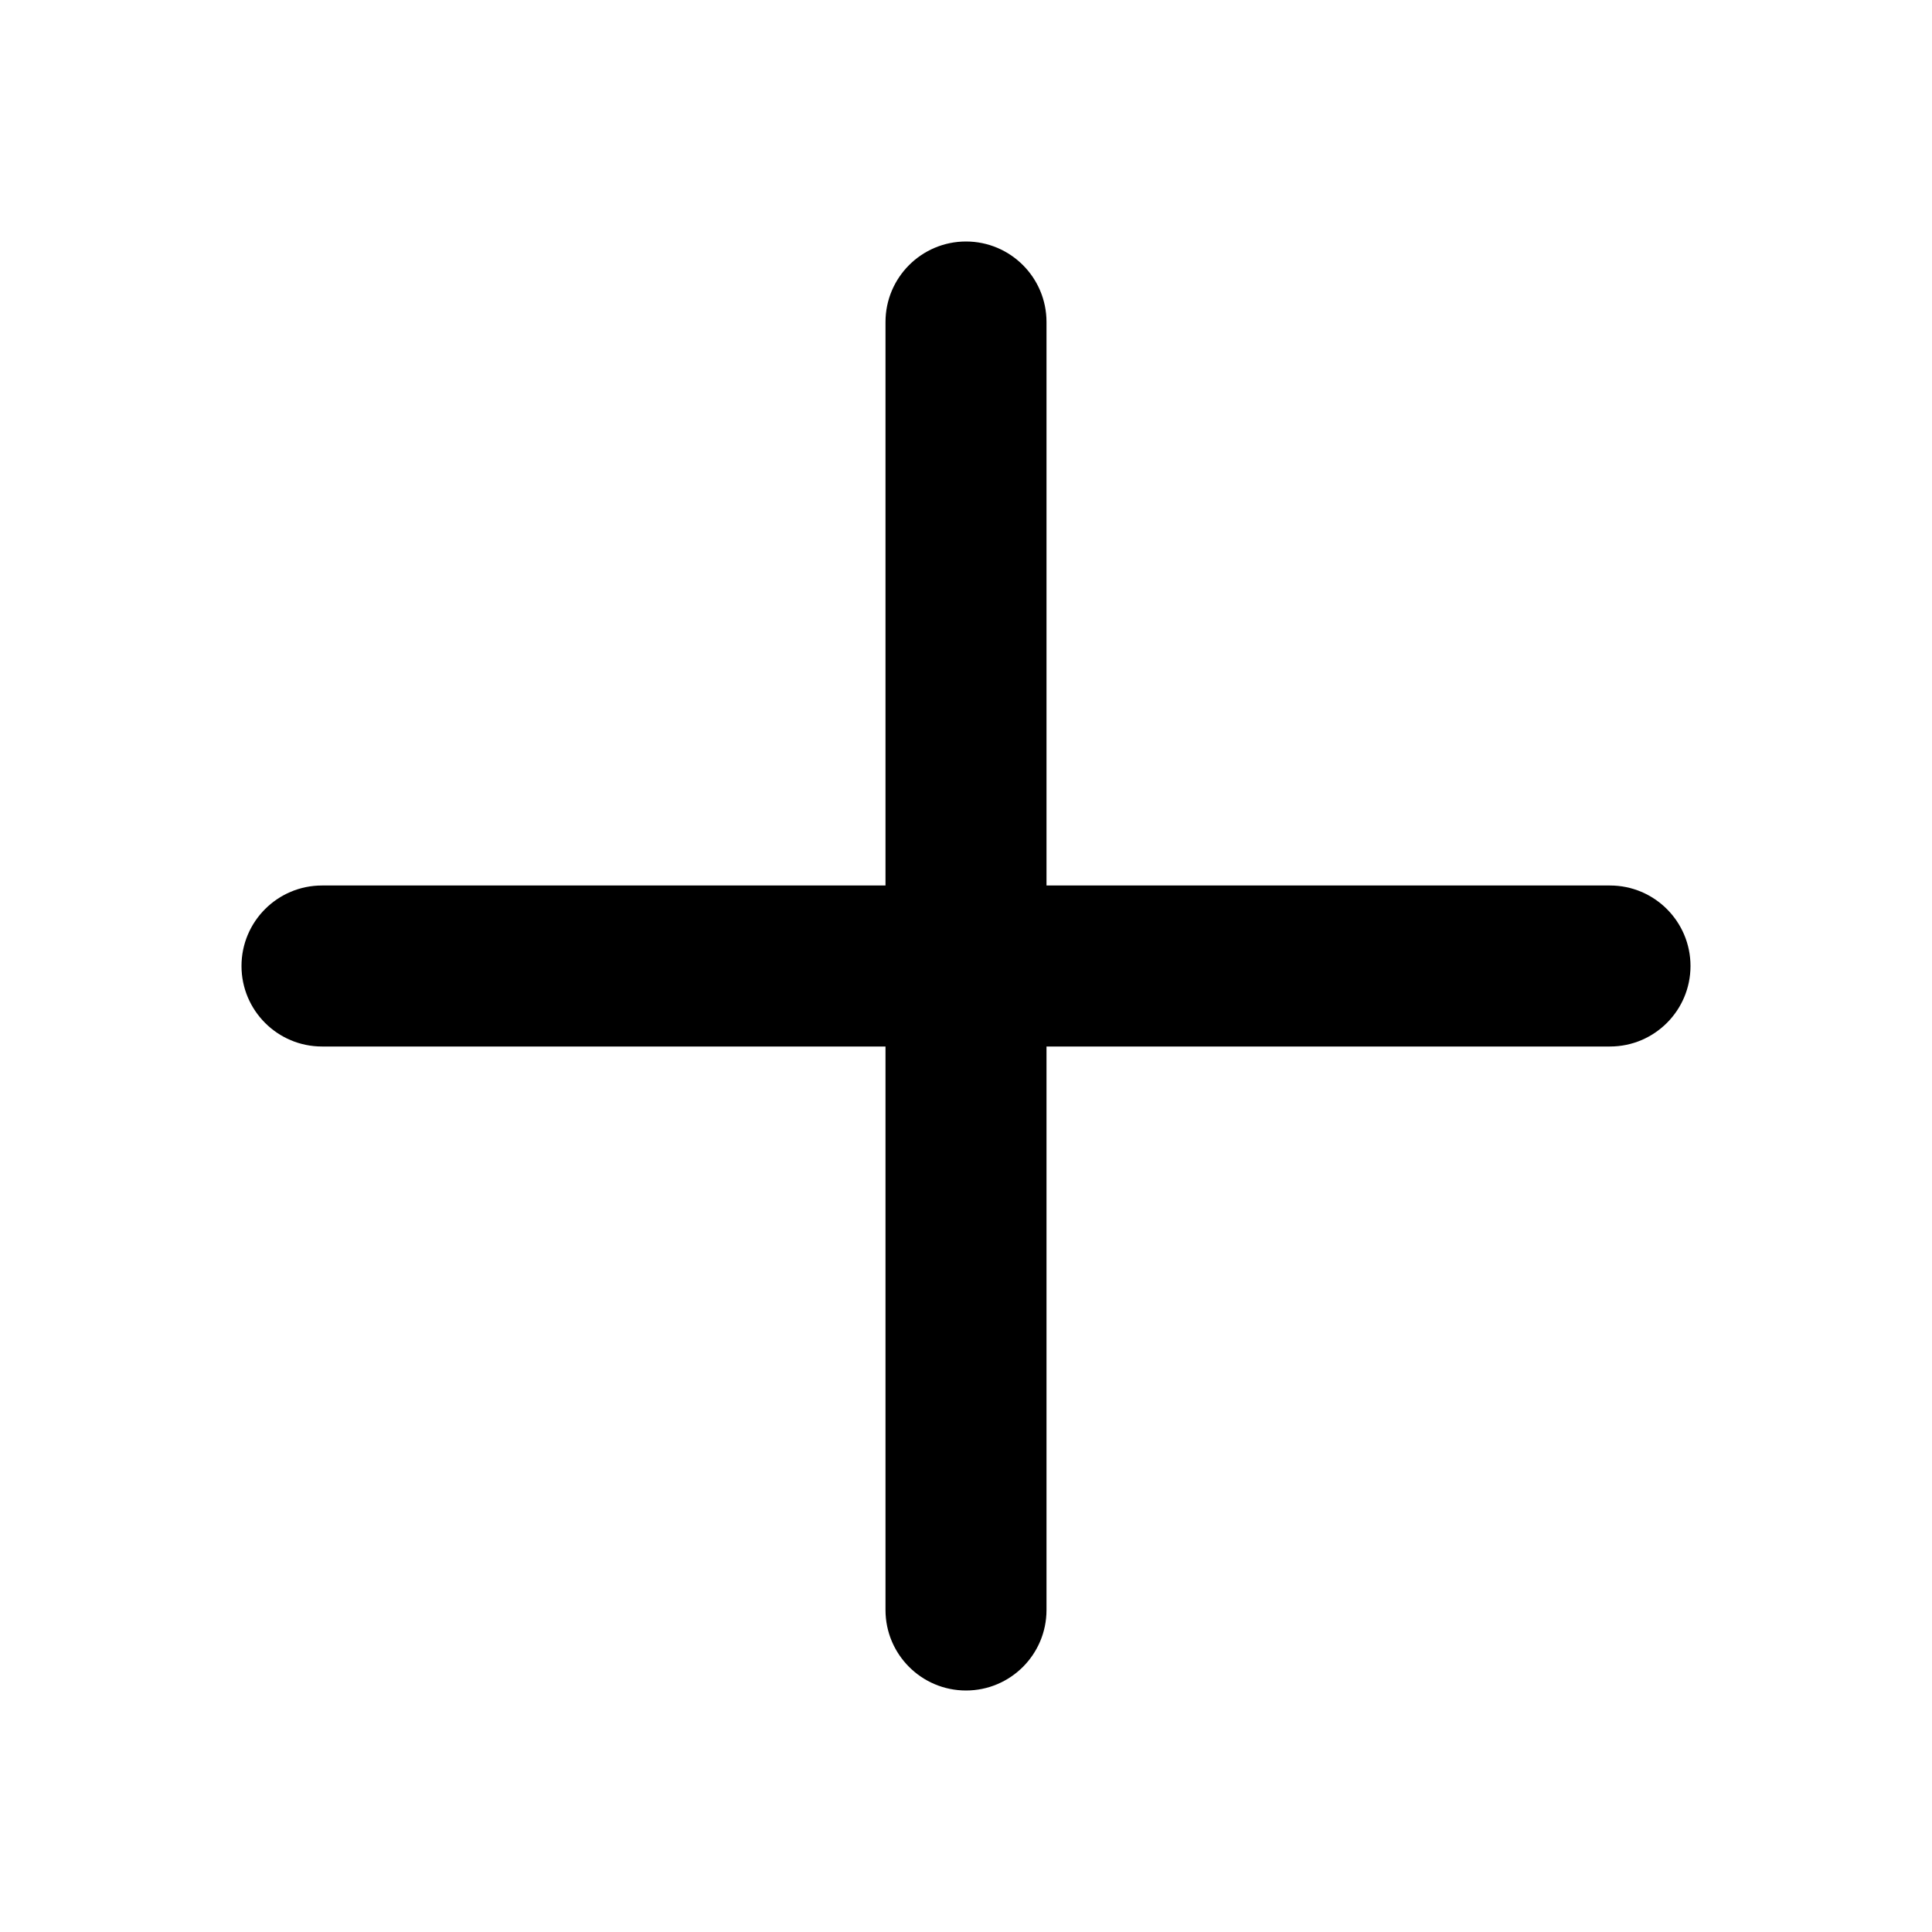
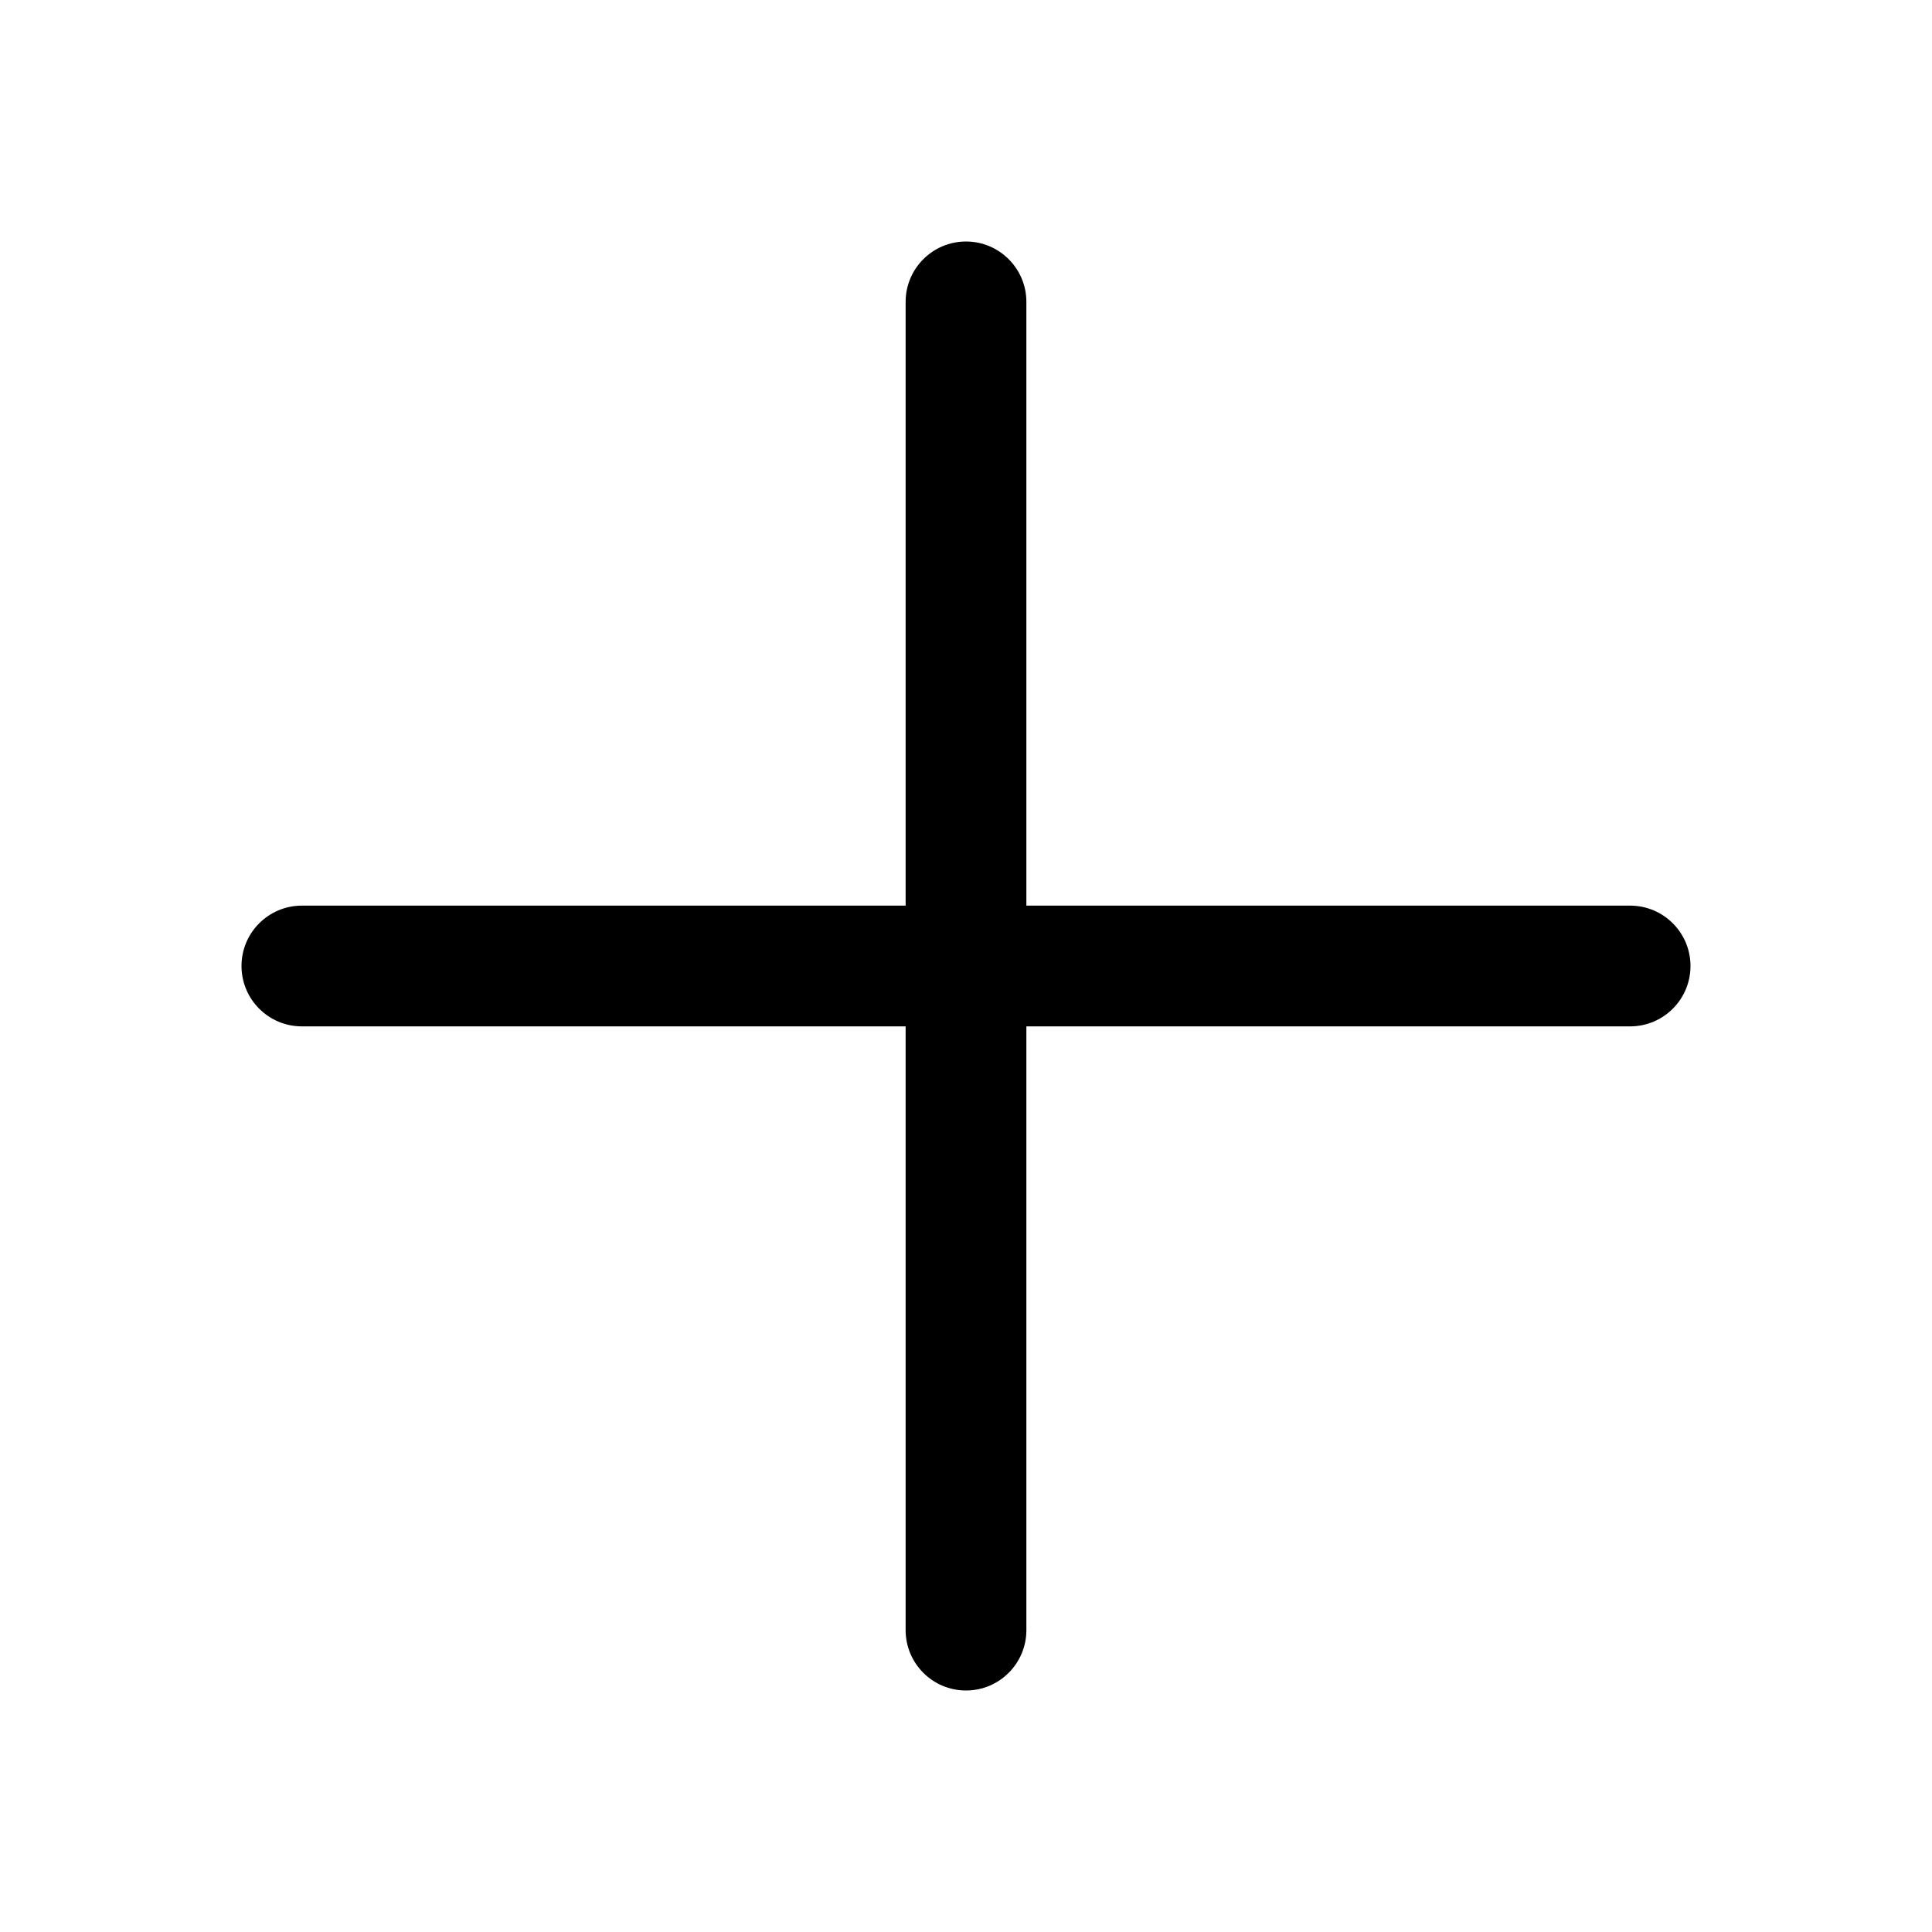
- <svg xmlns="http://www.w3.org/2000/svg" width="12" height="12" viewBox="0 0 12 12" fill="black">
-   <path fill-rule="evenodd" clip-rule="evenodd" d="M1.5 6C1.5 5.724 1.724 5.5 2 5.5H10C10.276 5.5 10.5 5.724 10.5 6C10.5 6.276 10.276 6.5 10 6.5H2C1.724 6.5 1.5 6.276 1.5 6Z" />
-   <path fill-rule="evenodd" clip-rule="evenodd" d="M6 10.5C5.724 10.5 5.5 10.276 5.5 10L5.5 2C5.5 1.724 5.724 1.5 6 1.5C6.276 1.5 6.5 1.724 6.5 2L6.5 10C6.5 10.276 6.276 10.5 6 10.5Z" />
+ <svg xmlns="http://www.w3.org/2000/svg" width="16" height="16" viewBox="0 0 16 16" fill="black">
+   <path fill-rule="evenodd" clip-rule="evenodd" d="M8 2C8.276 2 8.5 2.224 8.5 2.5V13.5C8.5 13.776 8.276 14 8 14C7.724 14 7.5 13.776 7.5 13.5V2.5C7.5 2.224 7.724 2 8 2Z" />
+   <path fill-rule="evenodd" clip-rule="evenodd" d="M14 8C14 8.276 13.776 8.5 13.5 8.5L2.5 8.5C2.224 8.5 2 8.276 2 8C2 7.724 2.224 7.5 2.5 7.5L13.5 7.5C13.776 7.5 14 7.724 14 8Z" />
</svg>
